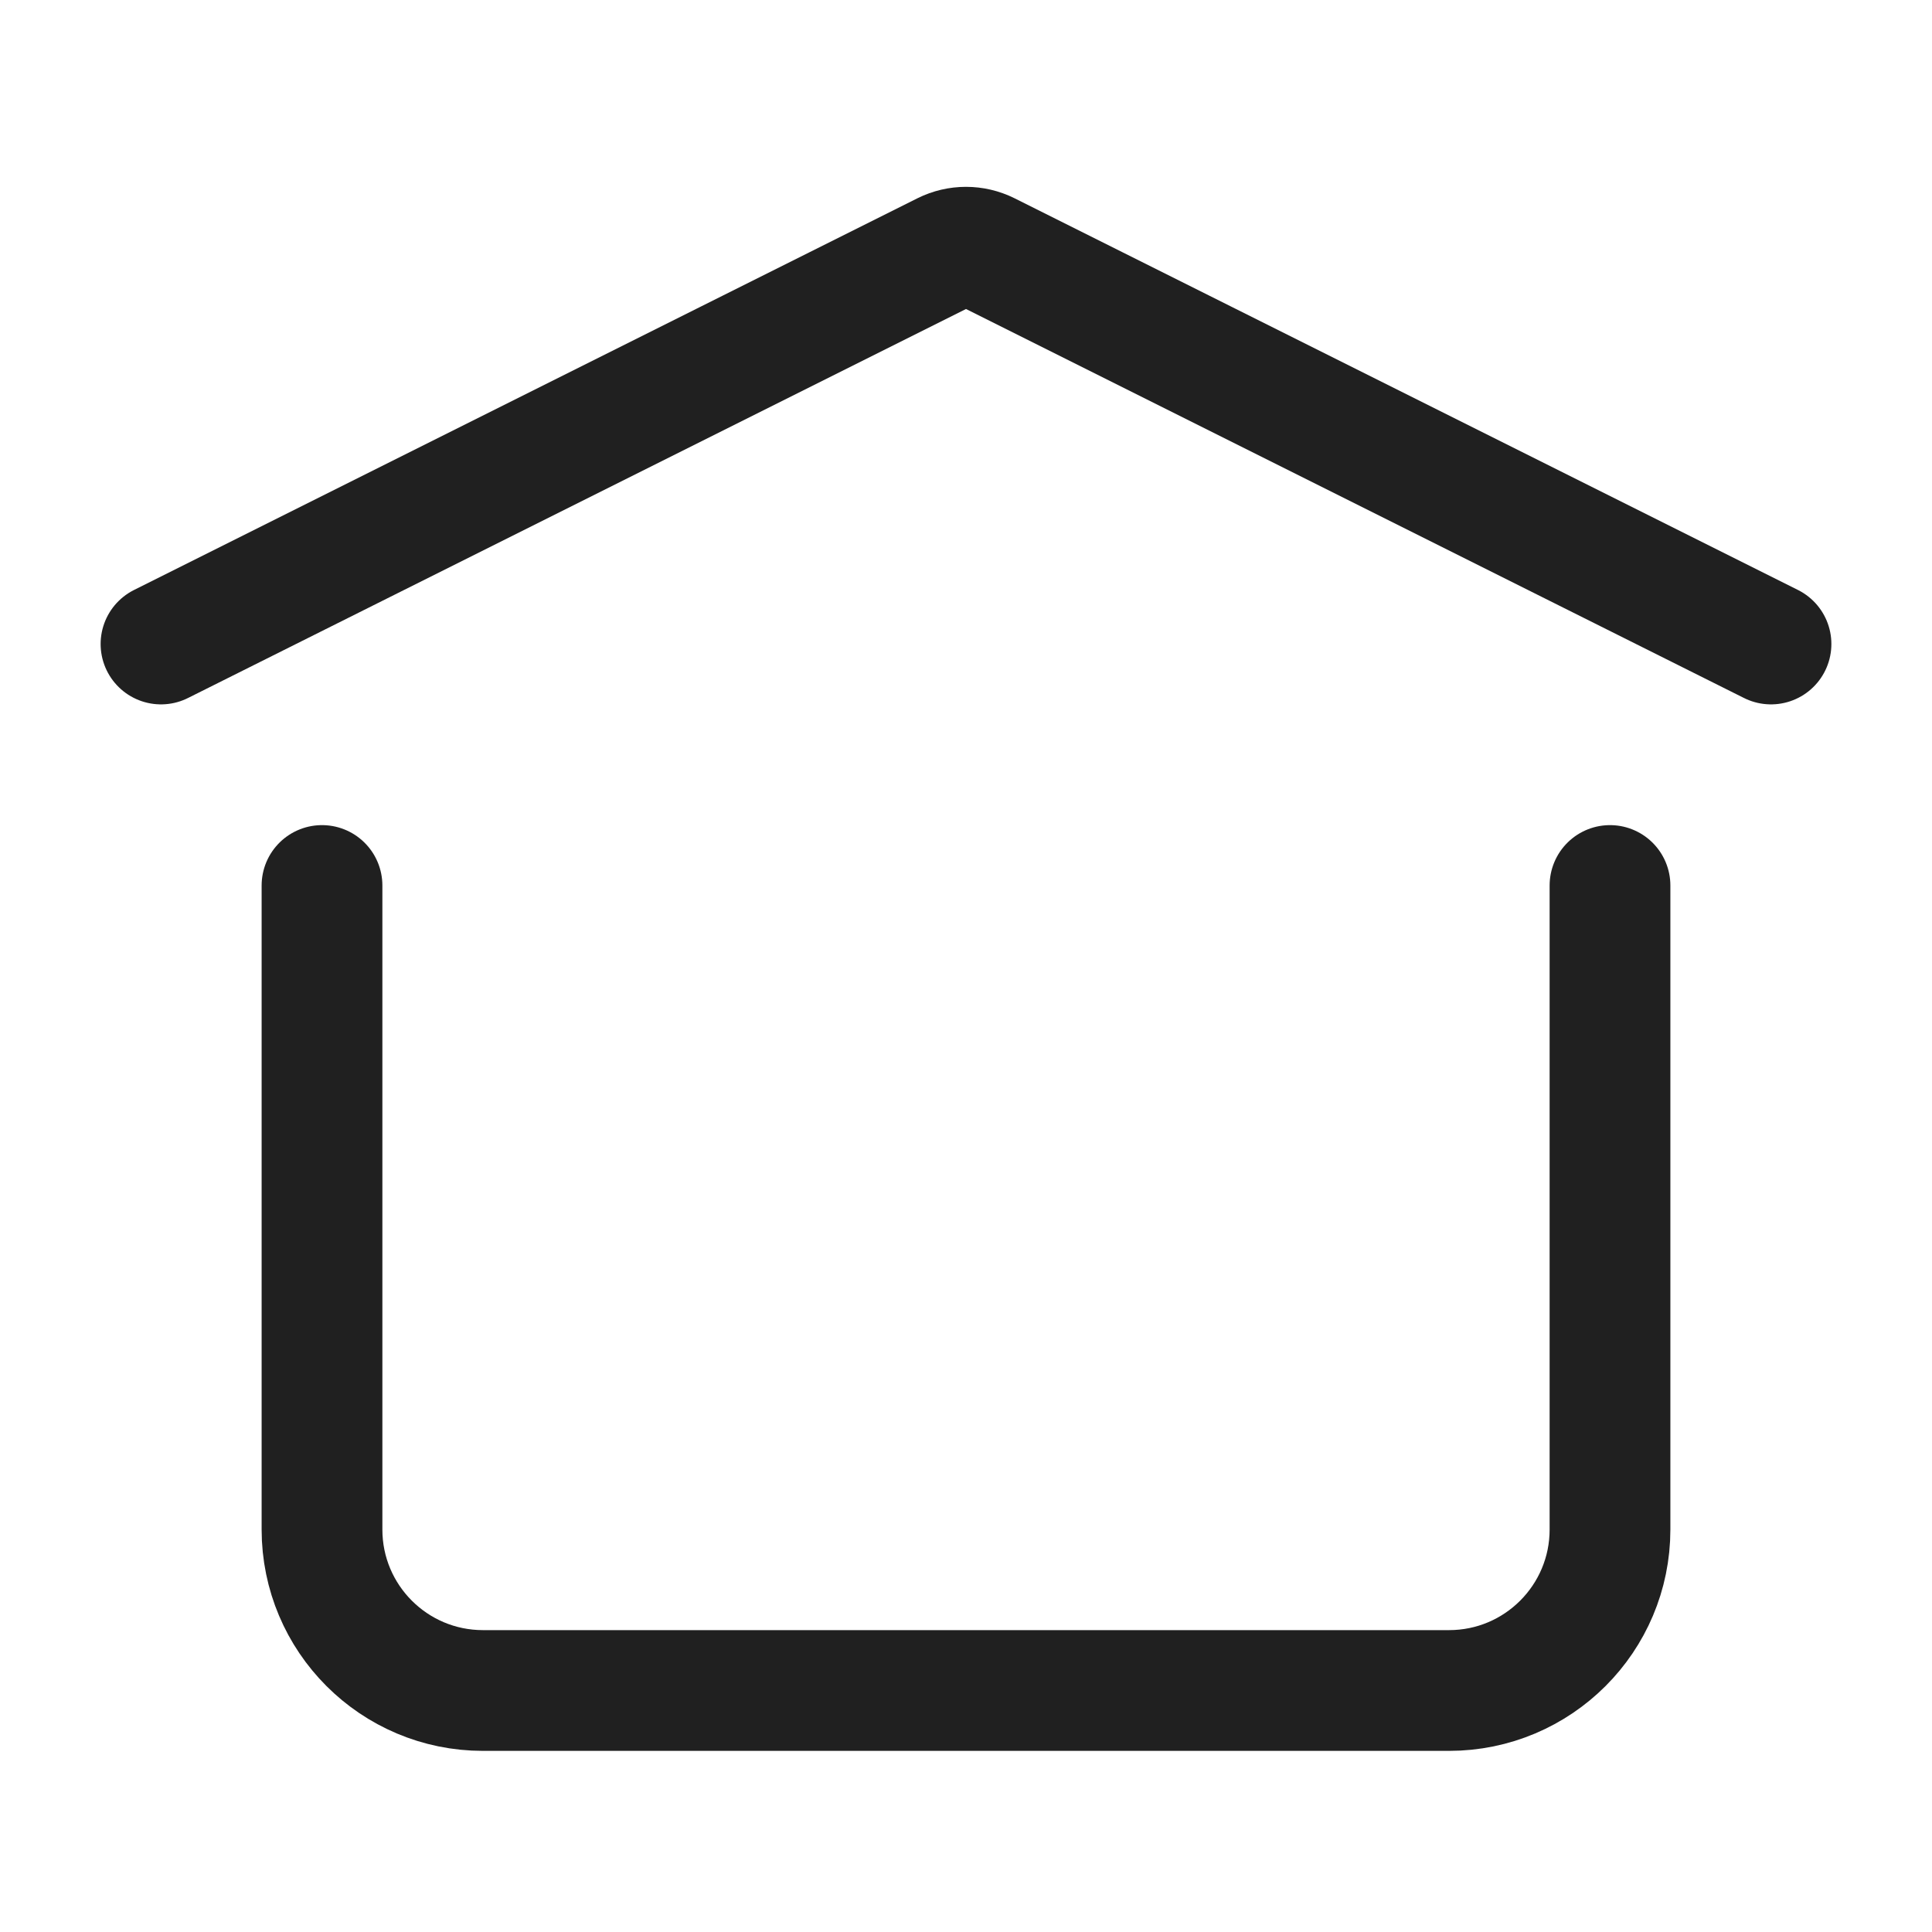
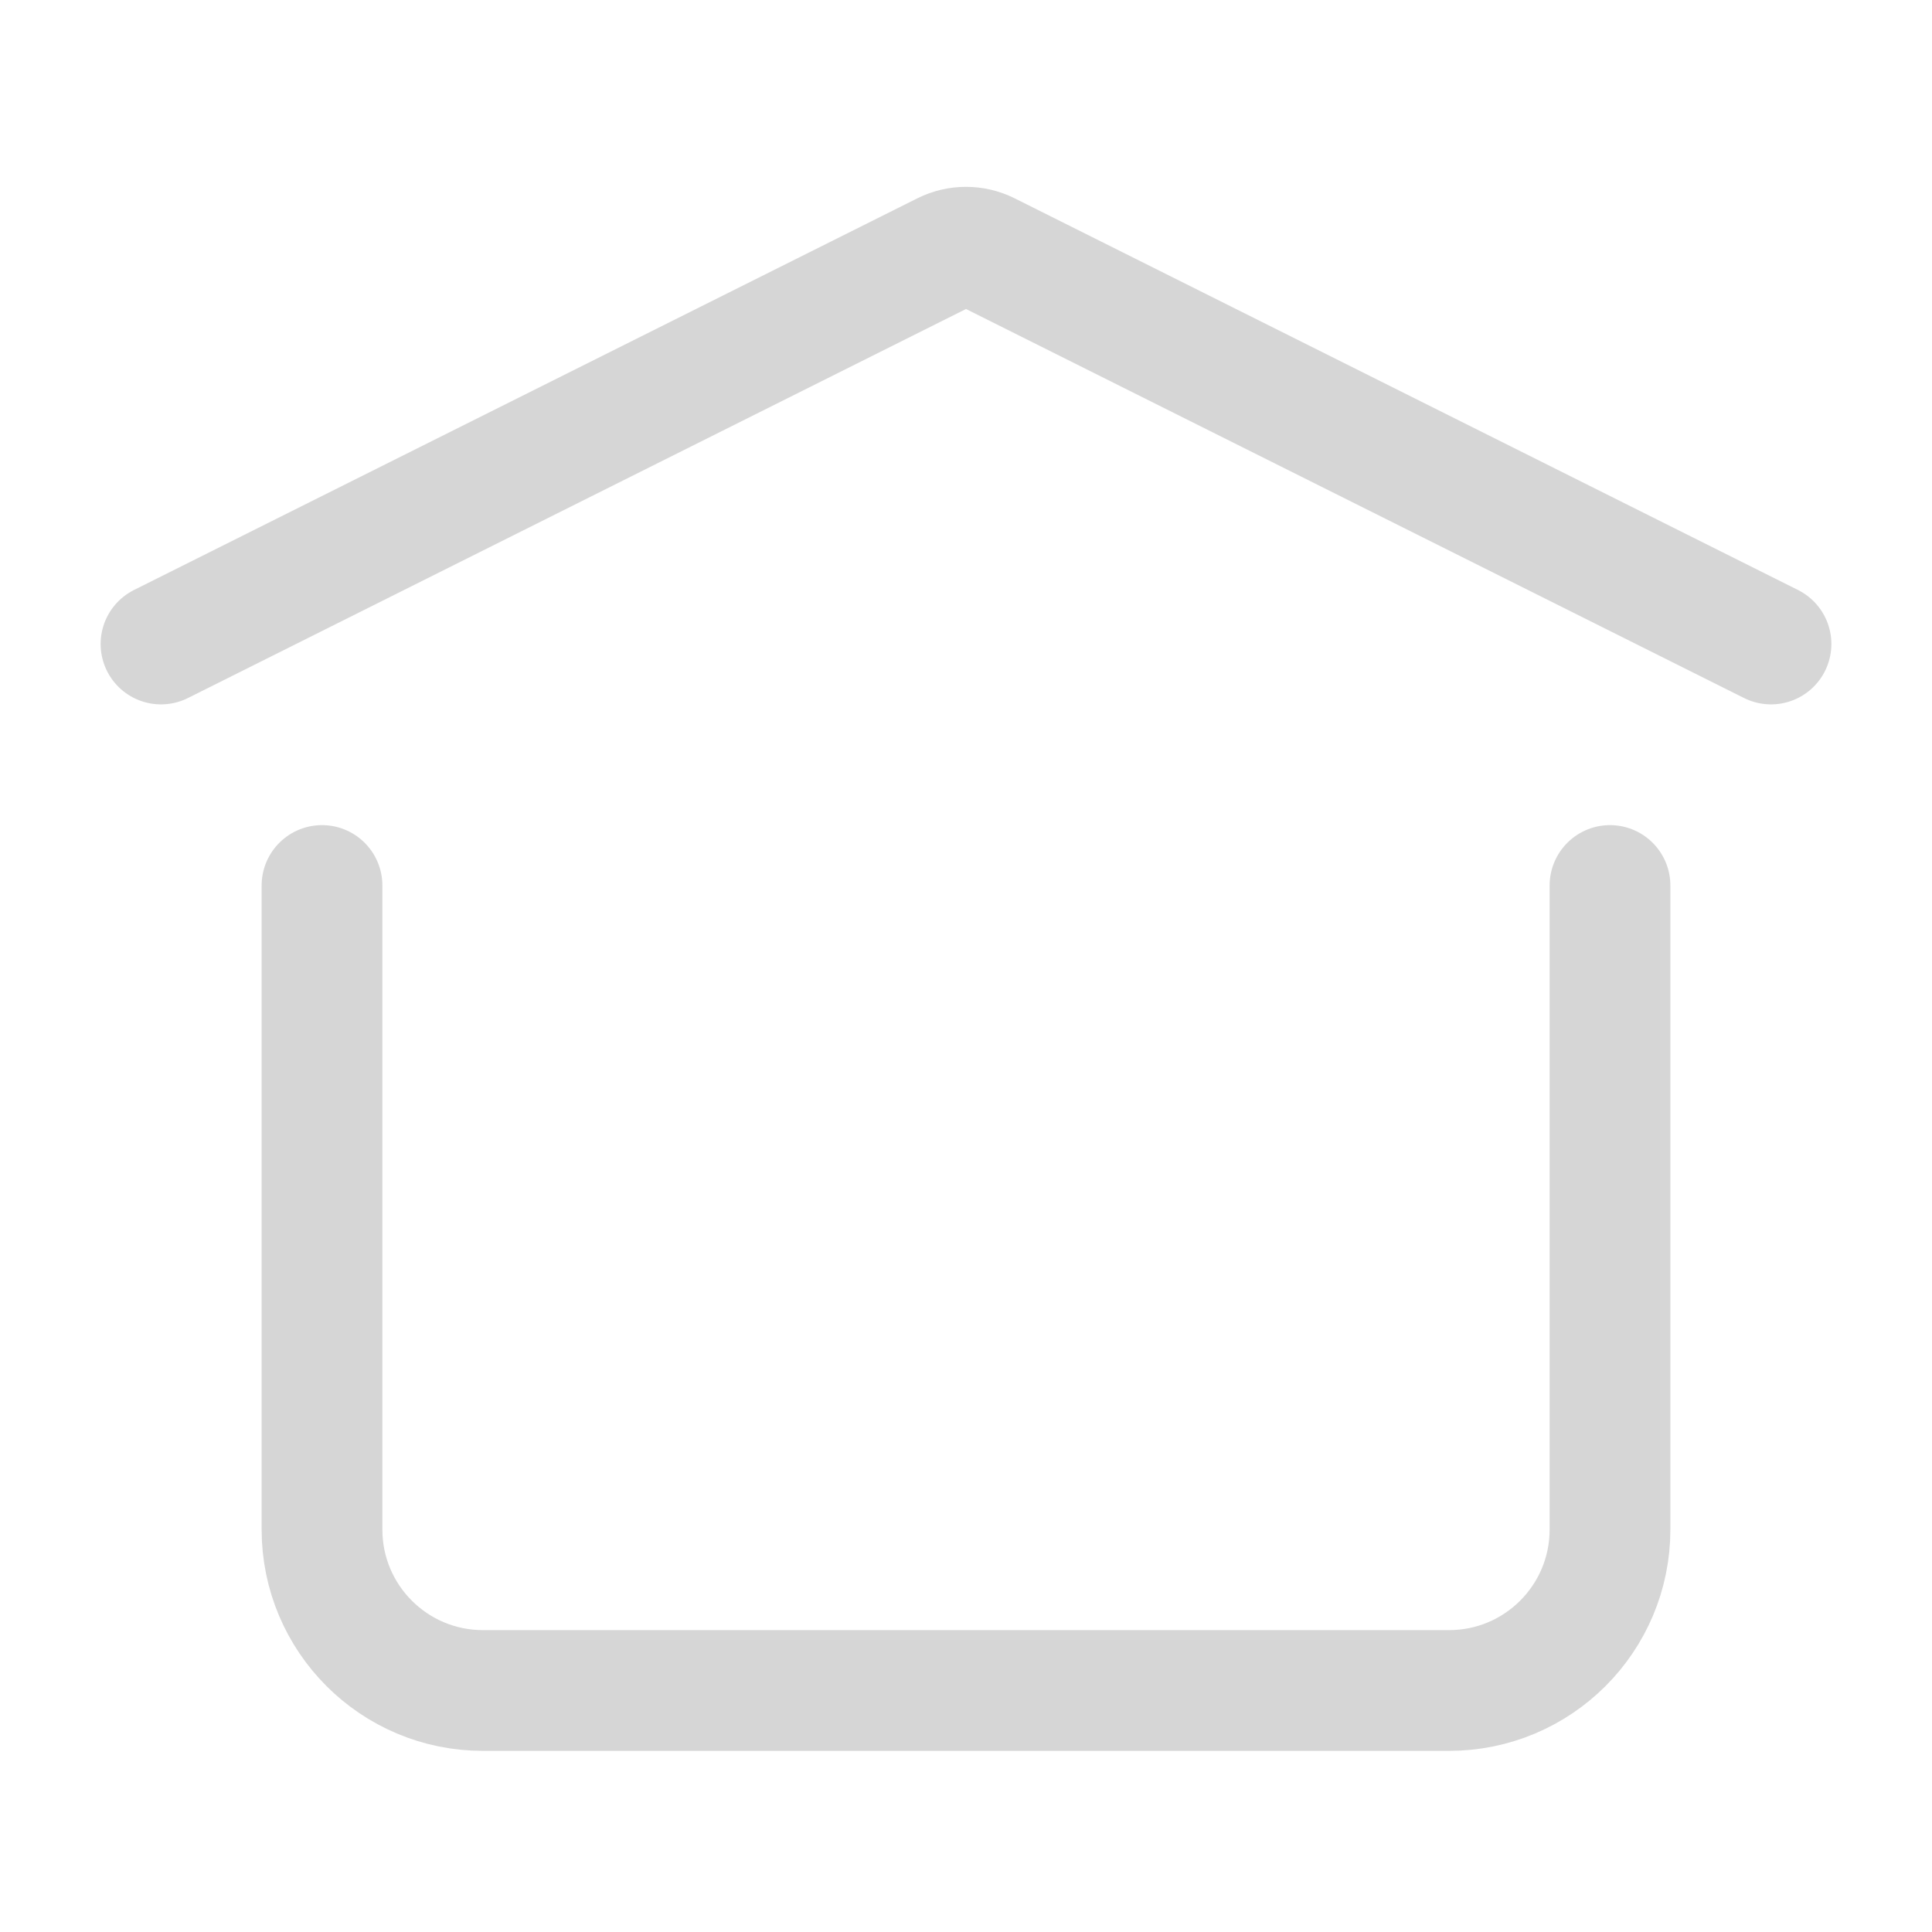
- <svg xmlns="http://www.w3.org/2000/svg" width="24px" height="24px" viewBox="0 0 24 24" stroke-width="1.5" fill="none" color="#202020">
-   <path d="M2 8L11.732 3.134C11.901 3.05 12.099 3.05 12.268 3.134L22 8" stroke="#202020" stroke-width="1.5" stroke-linecap="round" stroke-linejoin="round" />
-   <path d="M20 11V19C20 20.105 19.105 21 18 21H6C4.895 21 4 20.105 4 19V11" stroke="#202020" stroke-width="1.5" stroke-linecap="round" stroke-linejoin="round" />
+ <svg xmlns="http://www.w3.org/2000/svg" width="24px" height="24px" viewBox="0 0 24 24" stroke-width="1.5" fill="none" color="#d6d6d6">
+   <path d="M2 8L11.732 3.134C11.901 3.05 12.099 3.05 12.268 3.134L22 8" stroke="#d6d6d6" stroke-width="1.5" stroke-linecap="round" stroke-linejoin="round" />
+   <path d="M20 11V19C20 20.105 19.105 21 18 21H6C4.895 21 4 20.105 4 19V11" stroke="#d6d6d6" stroke-width="1.5" stroke-linecap="round" stroke-linejoin="round" />
</svg>
